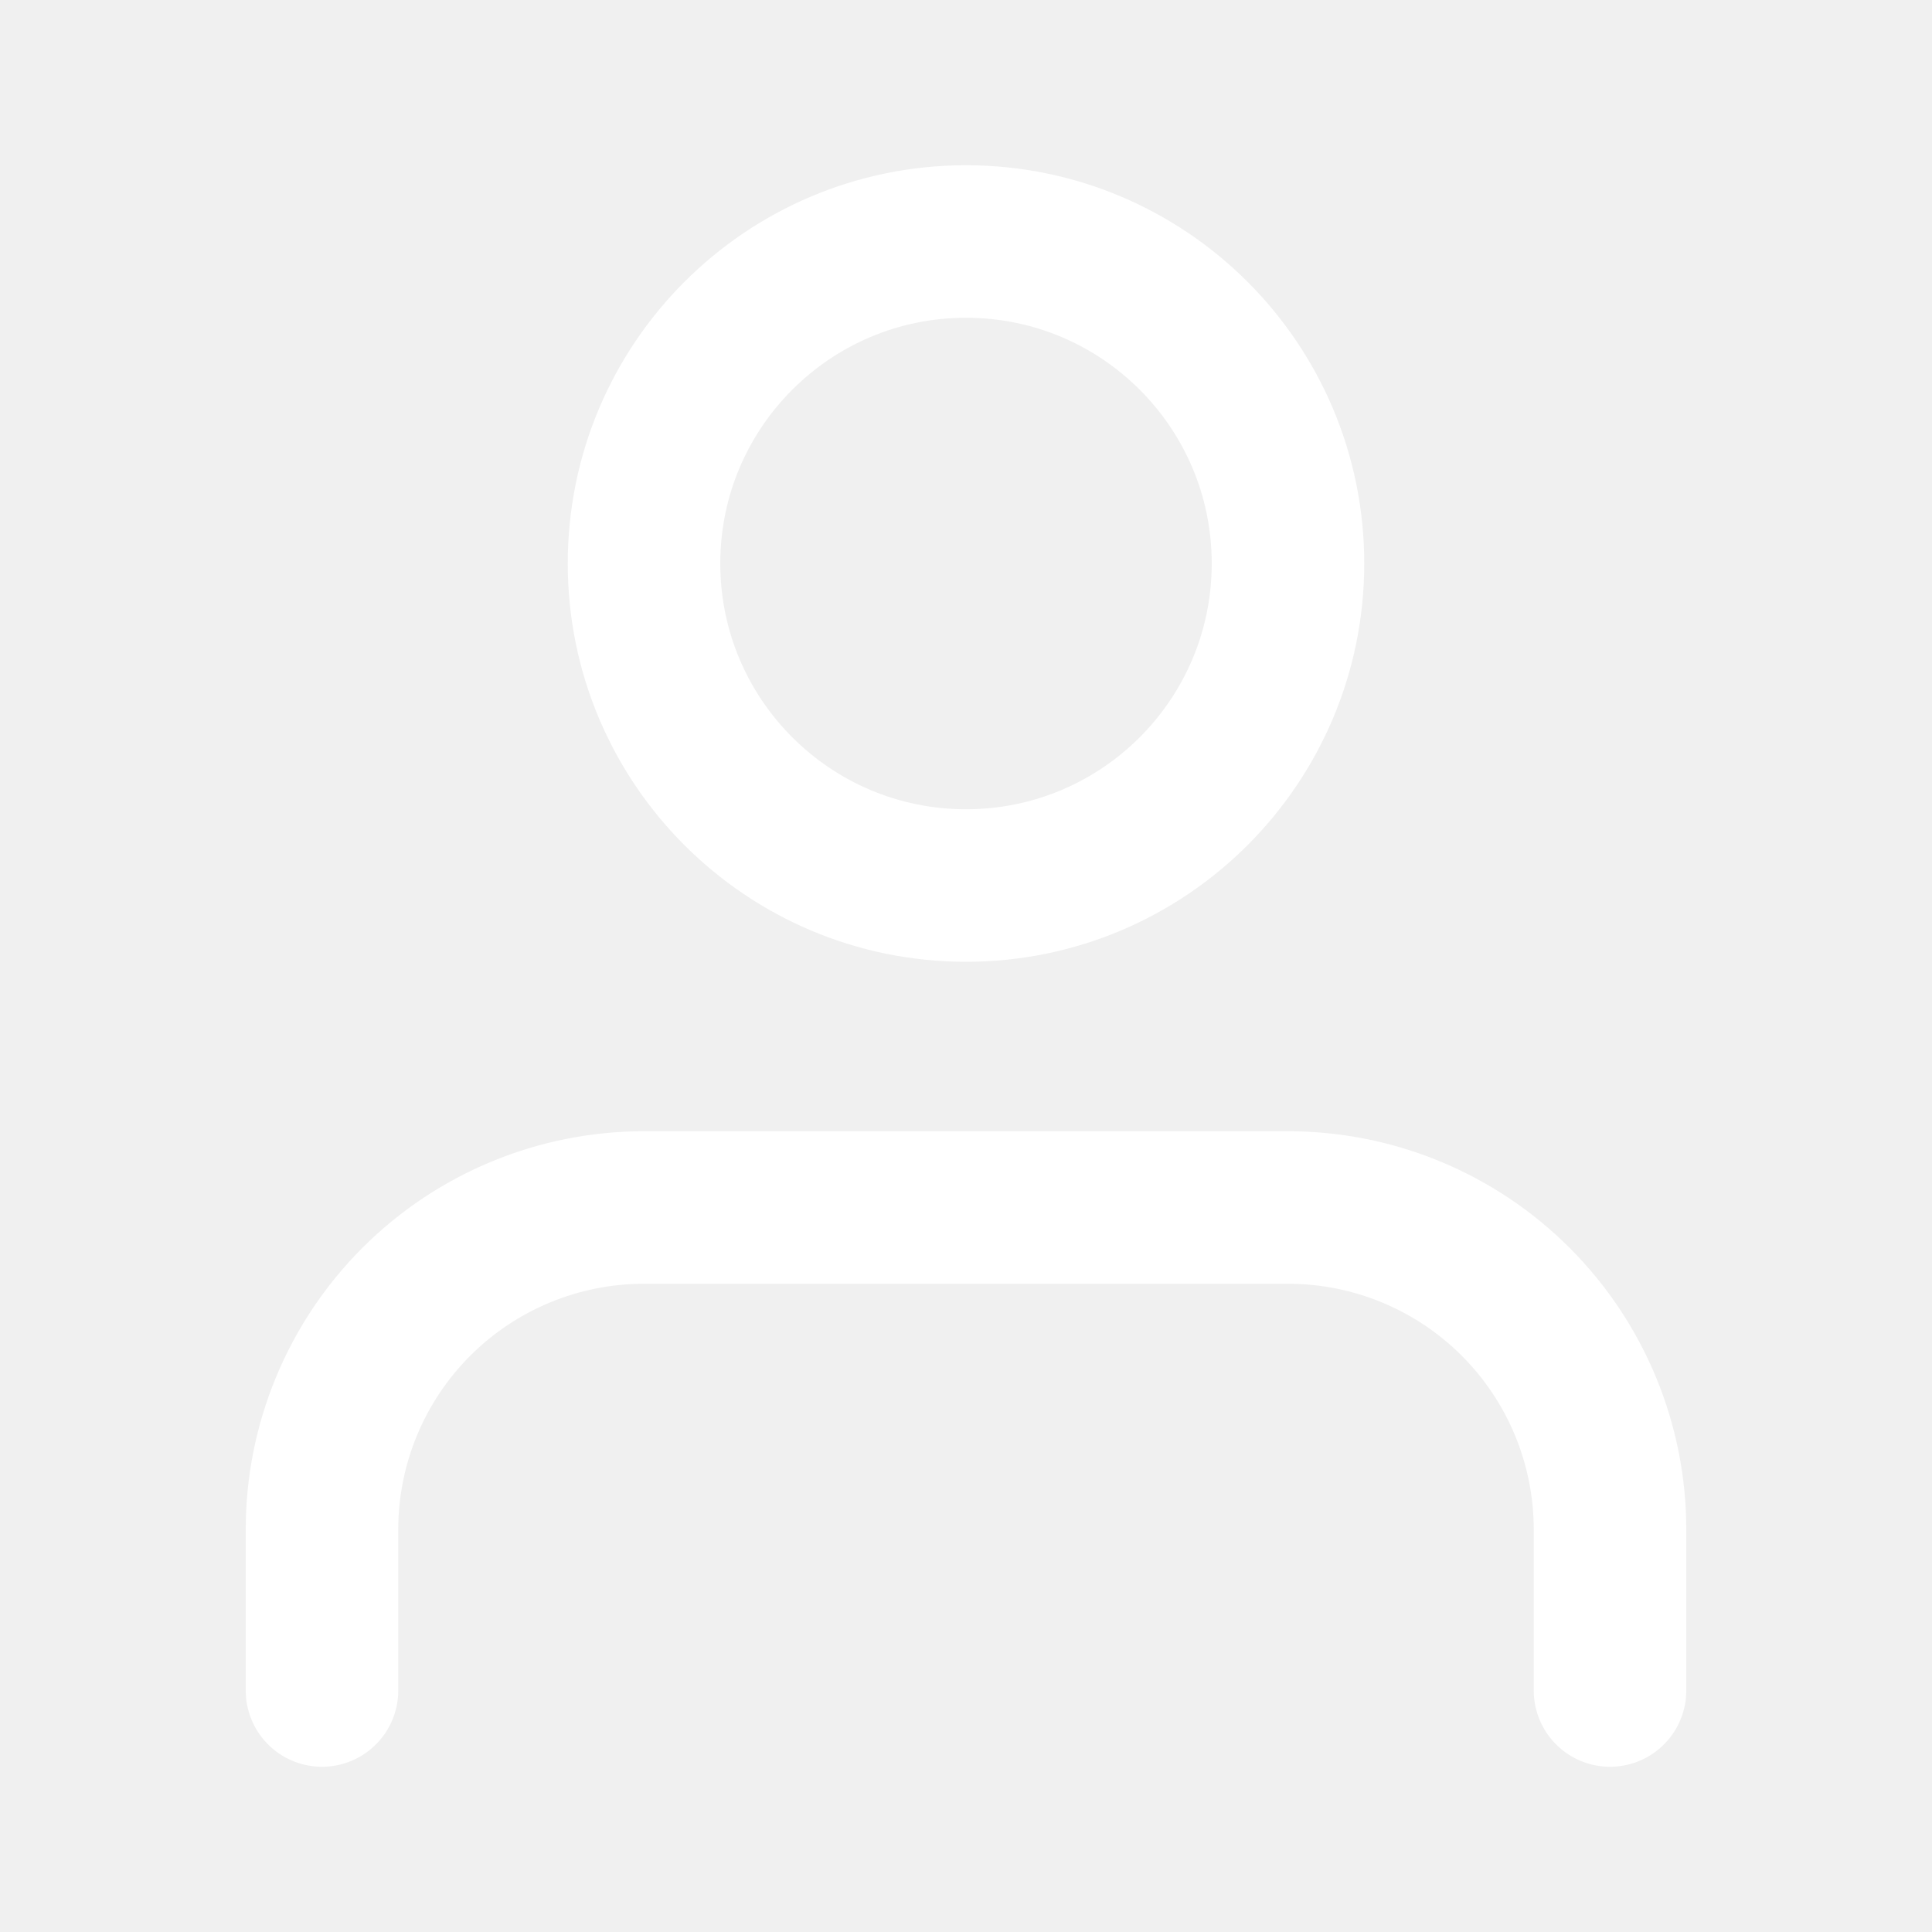
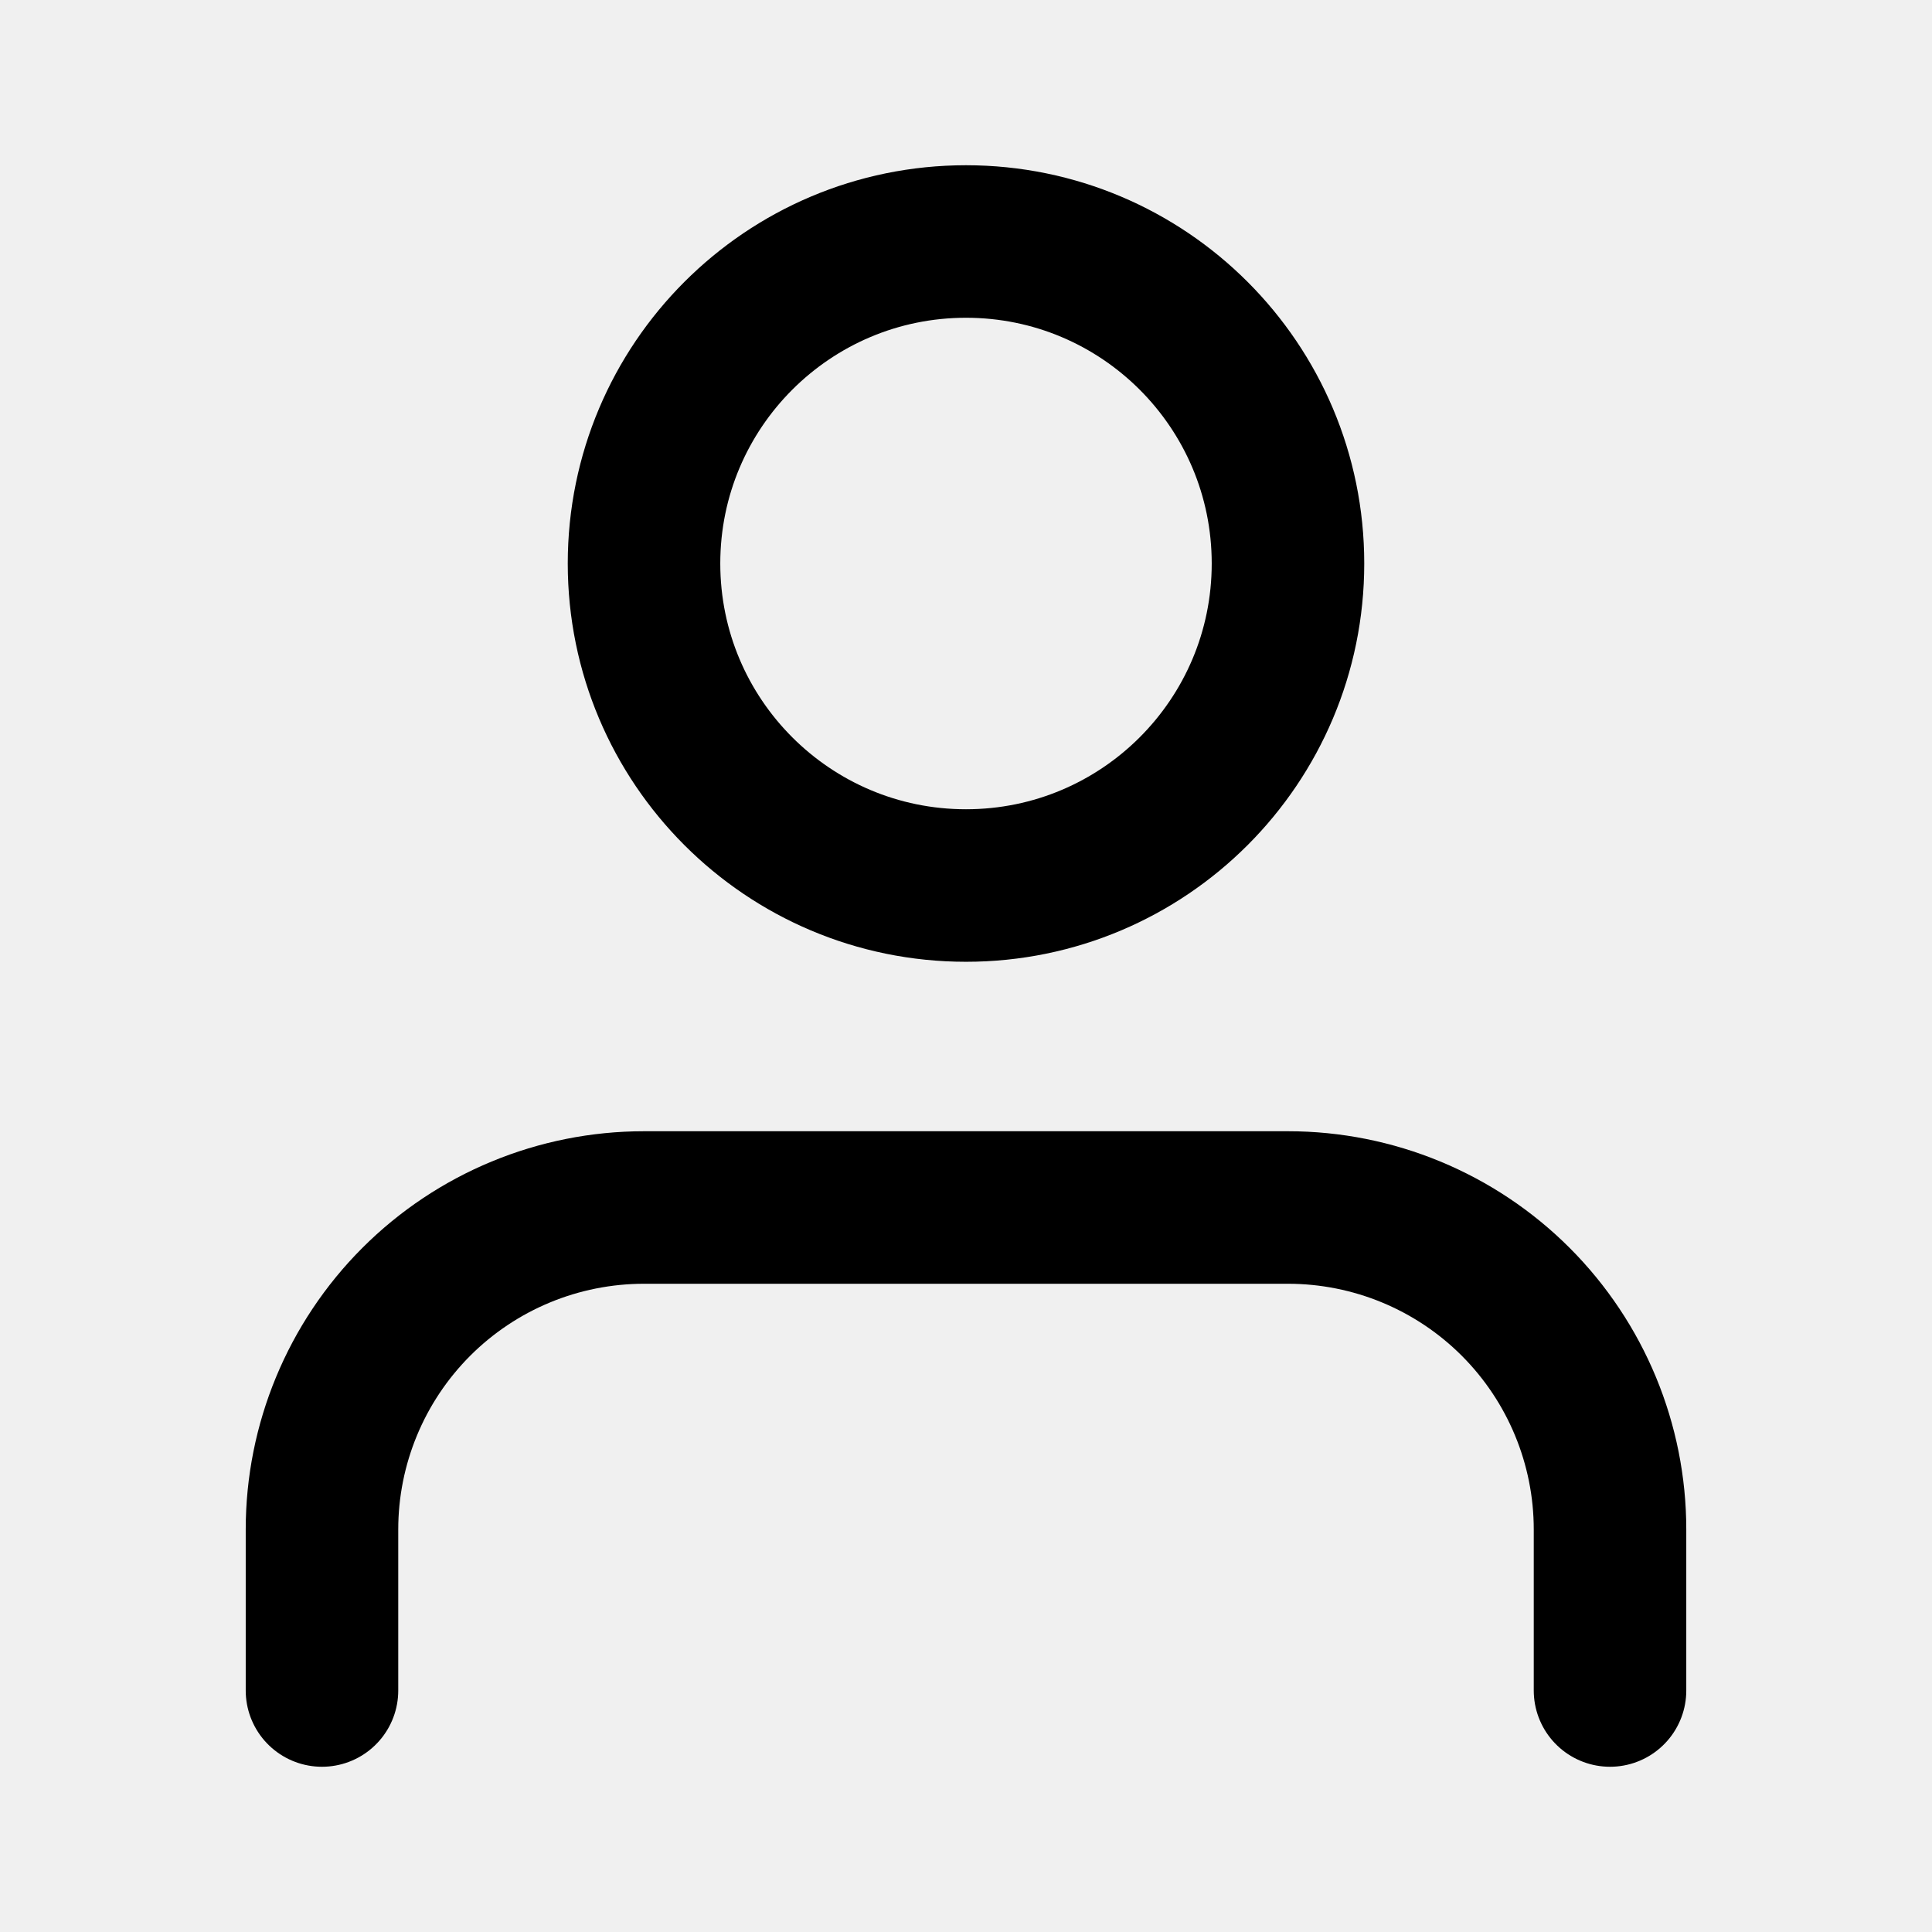
- <svg xmlns="http://www.w3.org/2000/svg" width="38" height="38" viewBox="0 0 38 38" fill="none">
-   <path d="M31.667 33.25V30.083C31.667 28.404 30.999 26.793 29.812 25.605C28.624 24.417 27.013 23.75 25.333 23.75H12.667C10.987 23.75 9.376 24.417 8.188 25.605C7.001 26.793 6.333 28.404 6.333 30.083V33.25" stroke="white" stroke-width="3" stroke-linecap="round" stroke-linejoin="round" />
-   <path d="M19 17.417C22.498 17.417 25.333 14.581 25.333 11.083C25.333 7.586 22.498 4.75 19 4.75C15.502 4.75 12.667 7.586 12.667 11.083C12.667 14.581 15.502 17.417 19 17.417Z" stroke="white" stroke-width="3" stroke-linecap="round" stroke-linejoin="round" />
+ <svg xmlns="http://www.w3.org/2000/svg" width="34" height="34" viewBox="0 0 38 38" fill="none">
+   <path d="M31.667 33.25V30.083C31.667 28.404 30.999 26.793 29.812 25.605C28.624 24.417 27.013 23.75 25.333 23.75H12.667C10.987 23.75 9.376 24.417 8.188 25.605C7.001 26.793 6.333 28.404 6.333 30.083V33.25" stroke="currentColor" stroke-width="3" stroke-linecap="round" stroke-linejoin="round" />
+   <path d="M19 17.417C22.498 17.417 25.333 14.581 25.333 11.083C25.333 7.586 22.498 4.75 19 4.75C15.502 4.75 12.667 7.586 12.667 11.083C12.667 14.581 15.502 17.417 19 17.417Z" stroke="currentColor" stroke-width="3" stroke-linecap="round" stroke-linejoin="round" />
</svg>
